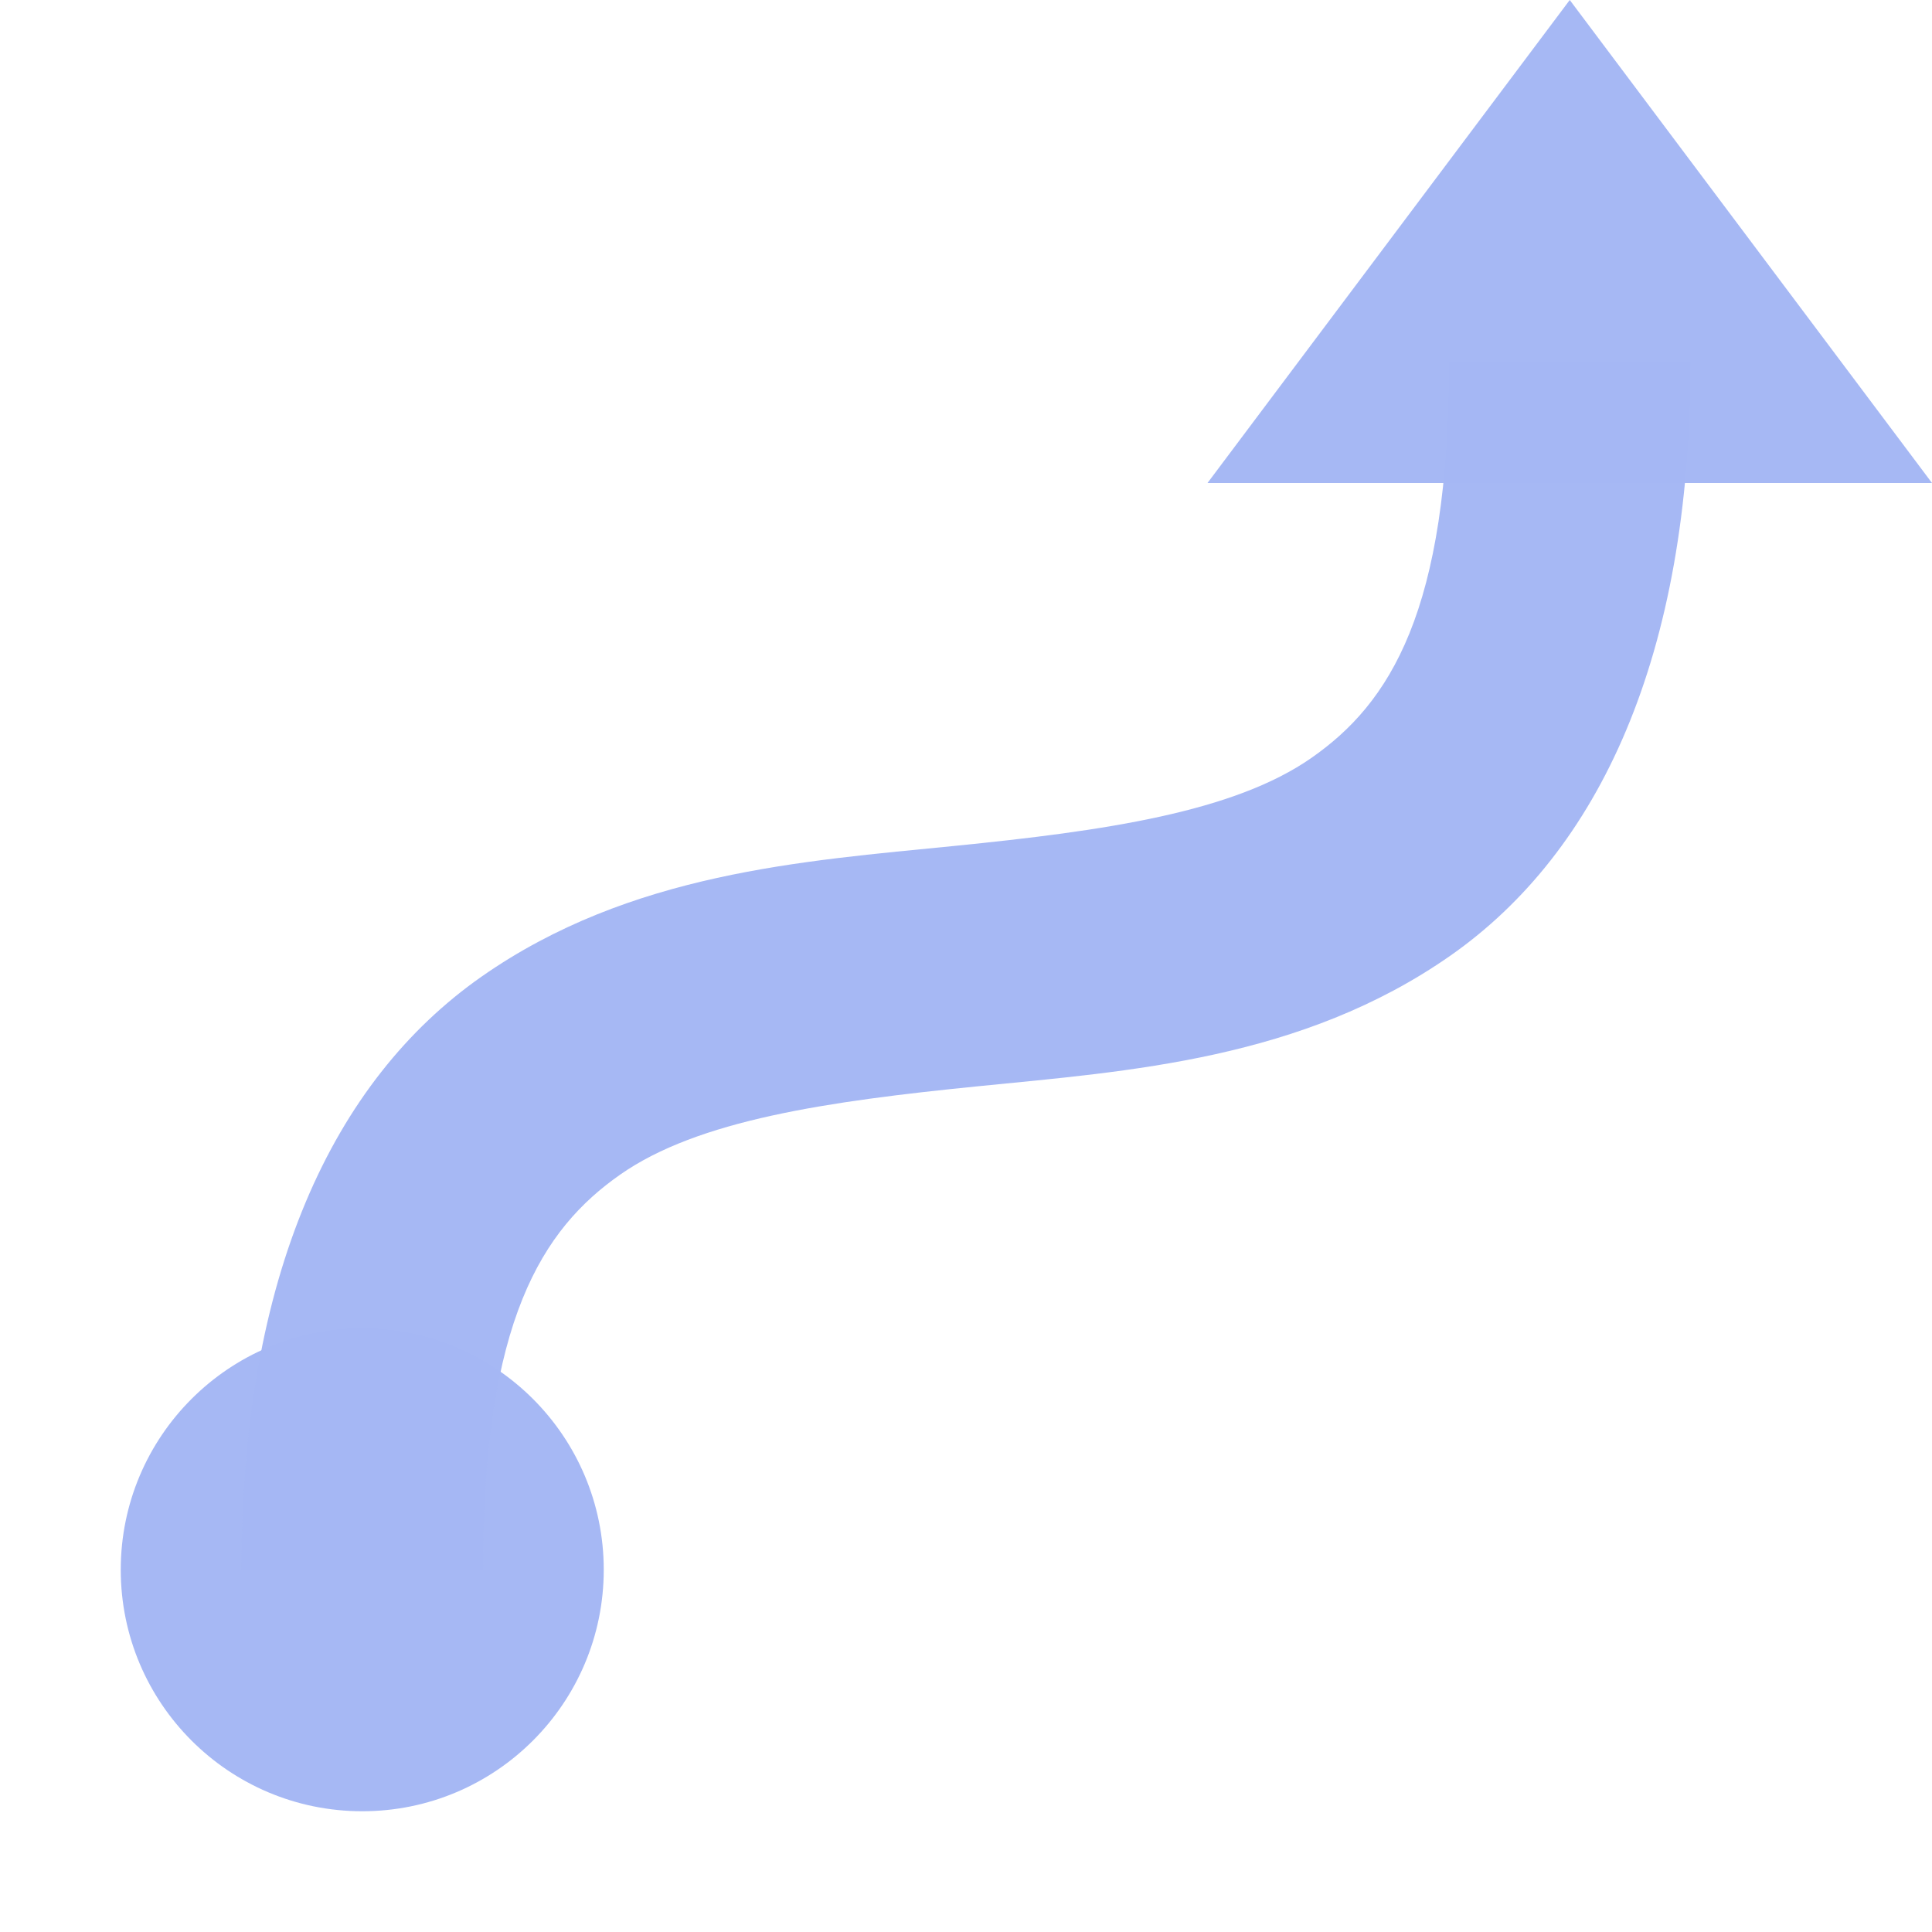
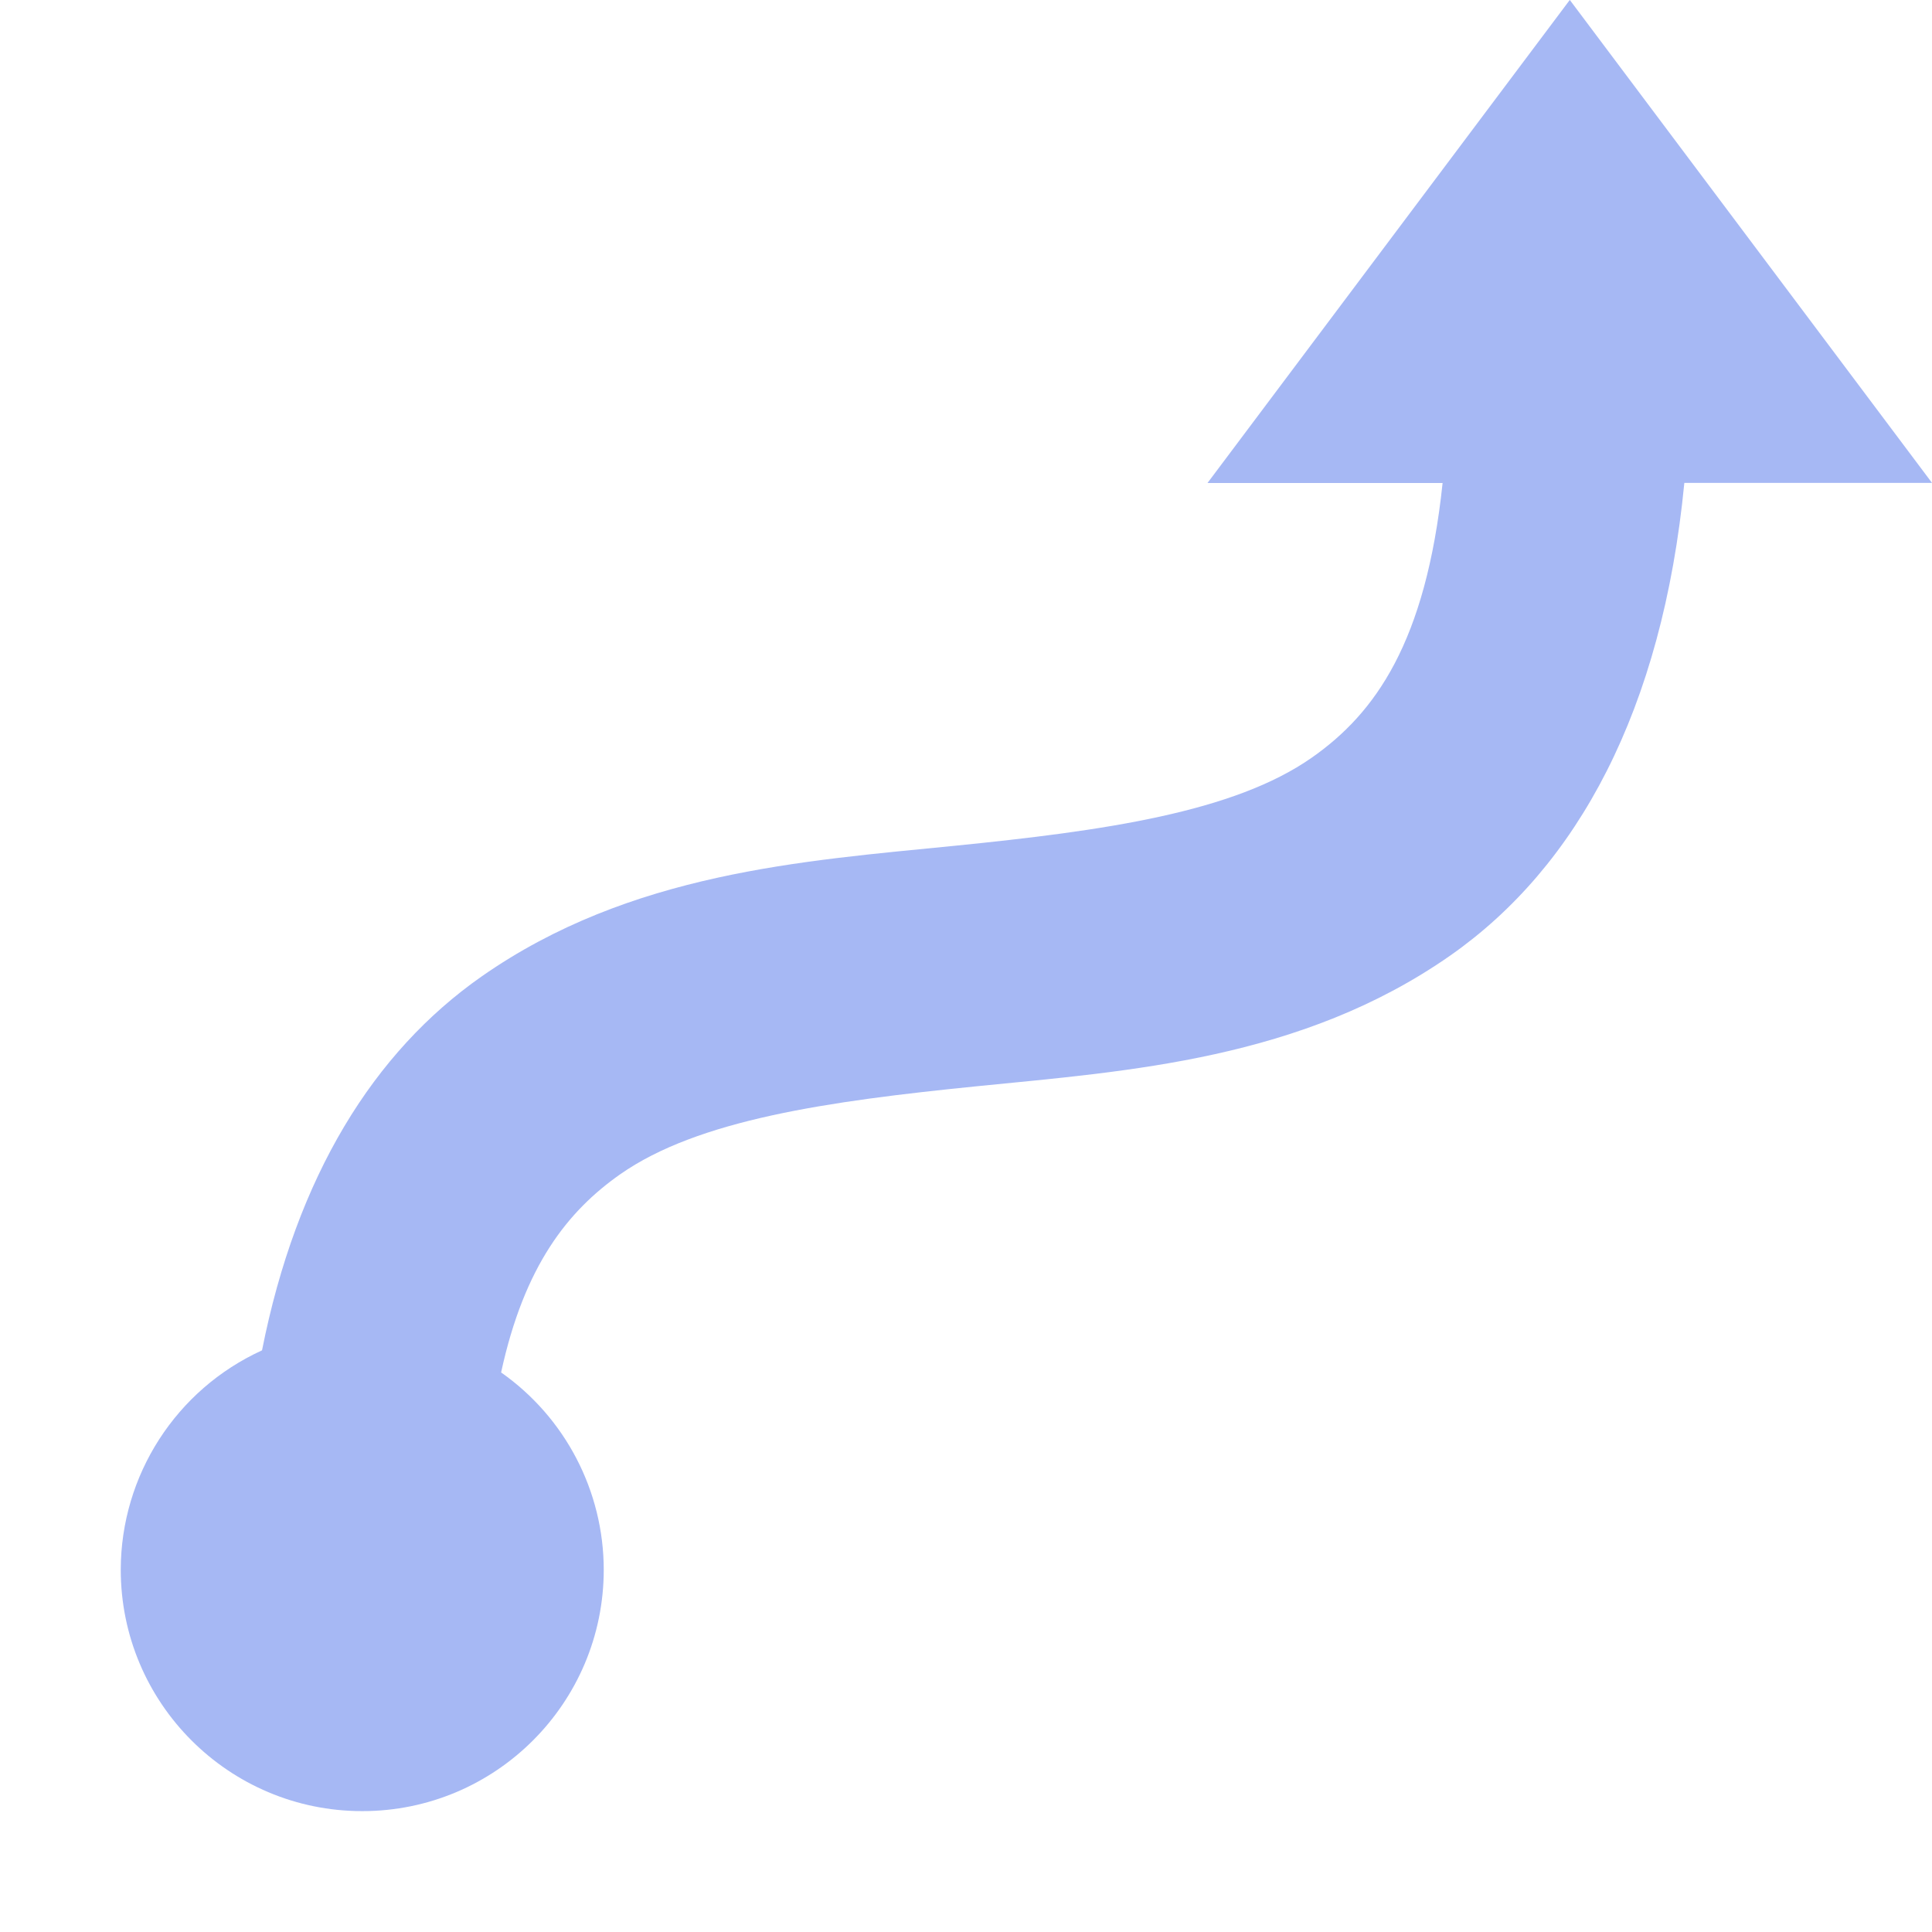
<svg xmlns="http://www.w3.org/2000/svg" width="16" height="16" version="1.1" viewBox="0 0 16 16">
-   <g transform="translate(0 -1036.4)" fill="#a5b7f3" fill-opacity=".988">
-     <circle cx="3" cy="1049.4" r="2" />
-     <path d="m12 1039.4c0 2.065-0.492 2.824-1.137 3.275-0.644 0.451-1.713 0.606-2.963 0.731s-2.681 0.221-3.912 1.082c-1.231 0.862-1.988 2.477-1.988 4.912h2c0-2.065 0.492-2.822 1.137-3.273 0.644-0.451 1.713-0.606 2.963-0.731s2.681-0.221 3.912-1.082c1.231-0.862 1.988-2.479 1.988-4.914h-2z" color="#000000" color-rendering="auto" fill-rule="evenodd" image-rendering="auto" shape-rendering="auto" solid-color="#000000" style="block-progression:tb;isolation:auto;mix-blend-mode:normal;text-decoration-color:#000000;text-decoration-line:none;text-decoration-style:solid;text-indent:0;text-transform:none;white-space:normal" />
-     <path d="m10 1040.4h6l-3-4z" fill-rule="evenodd" />
+   <g transform="translate(0 -1036.4)">
+     <path transform="translate(0 1036.4)" d="m13 0l-3 4h1.947c-0.139 1.32-0.558 1.907-1.084 2.275-0.644 0.451-1.713 0.605-2.963 0.73s-2.681 0.221-3.912 1.082c-0.893 0.625-1.532 1.652-1.818 3.096a2 2 0 0 0 -1.17 1.816 2 2 0 0 0 2 2 2 2 0 0 0 2 -2 2 2 0 0 0 -0.85 -1.633c0.192-0.885 0.553-1.337 0.986-1.641 0.644-0.451 1.713-0.605 2.963-0.73s2.681-0.221 3.912-1.082c1.053-0.737 1.755-2.032 1.938-3.914h2.051l-3-4z" fill="#a5b7f3" fill-opacity=".988" />
  </g>
</svg>
